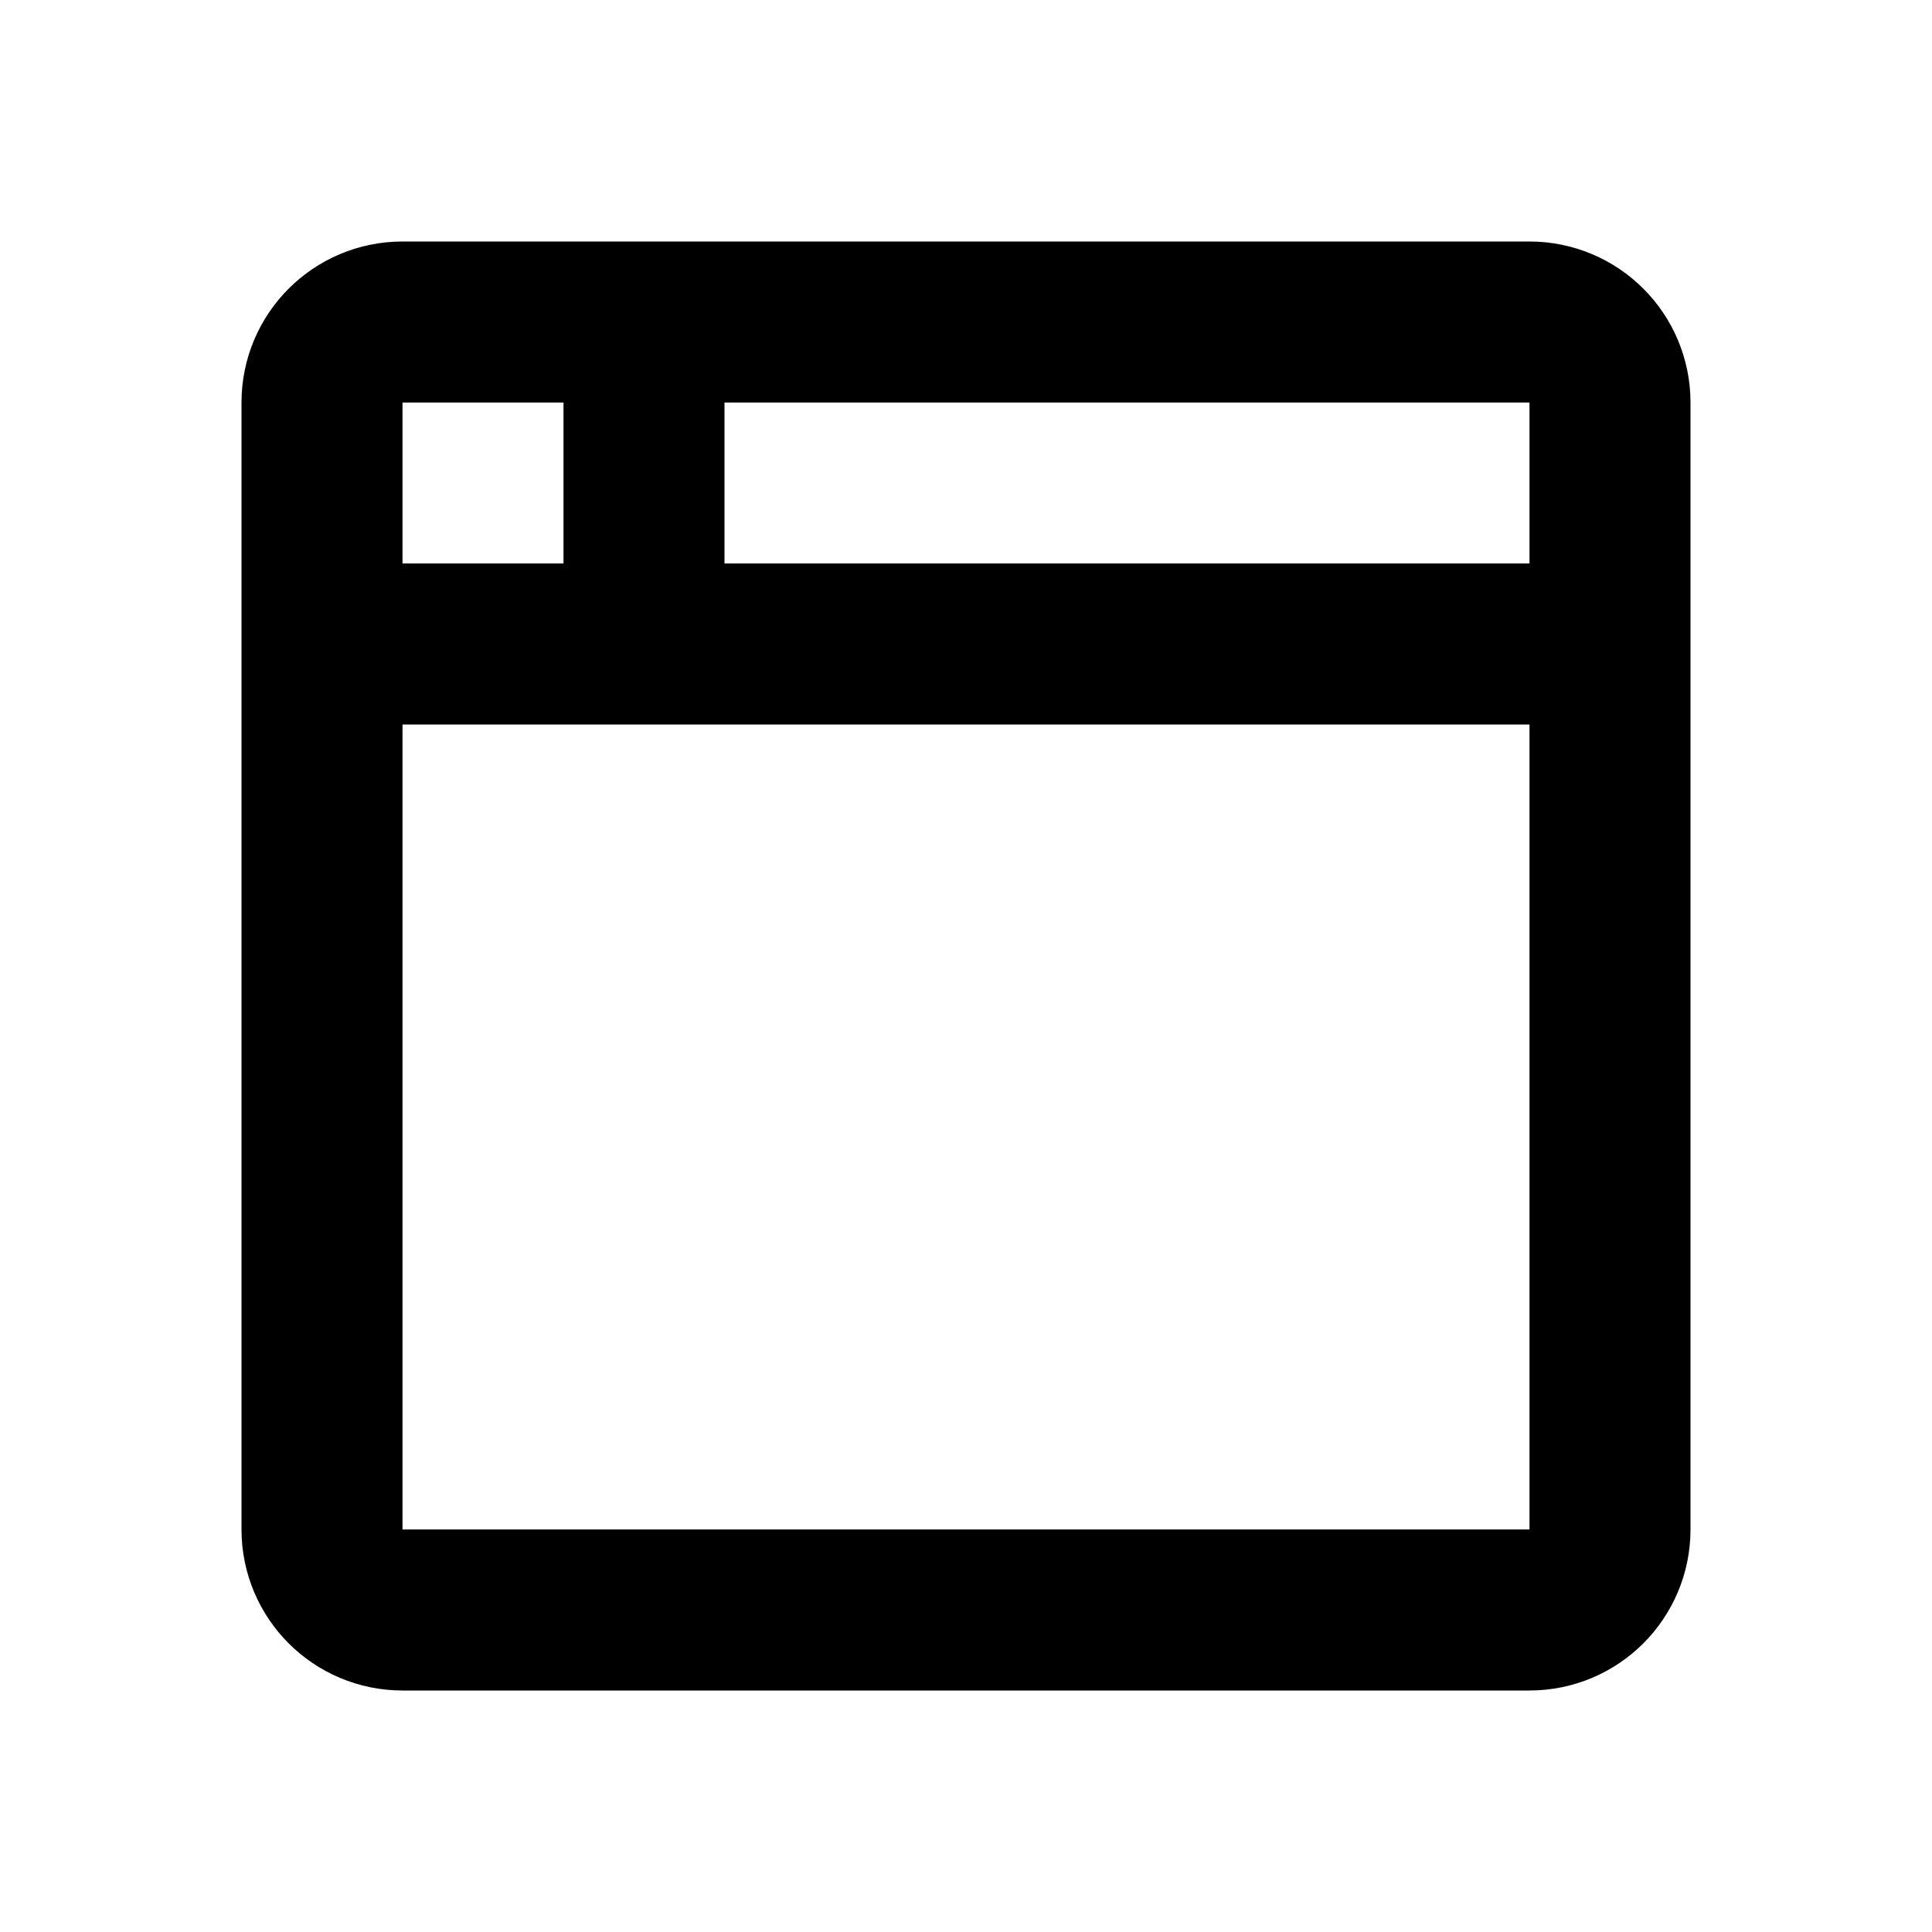
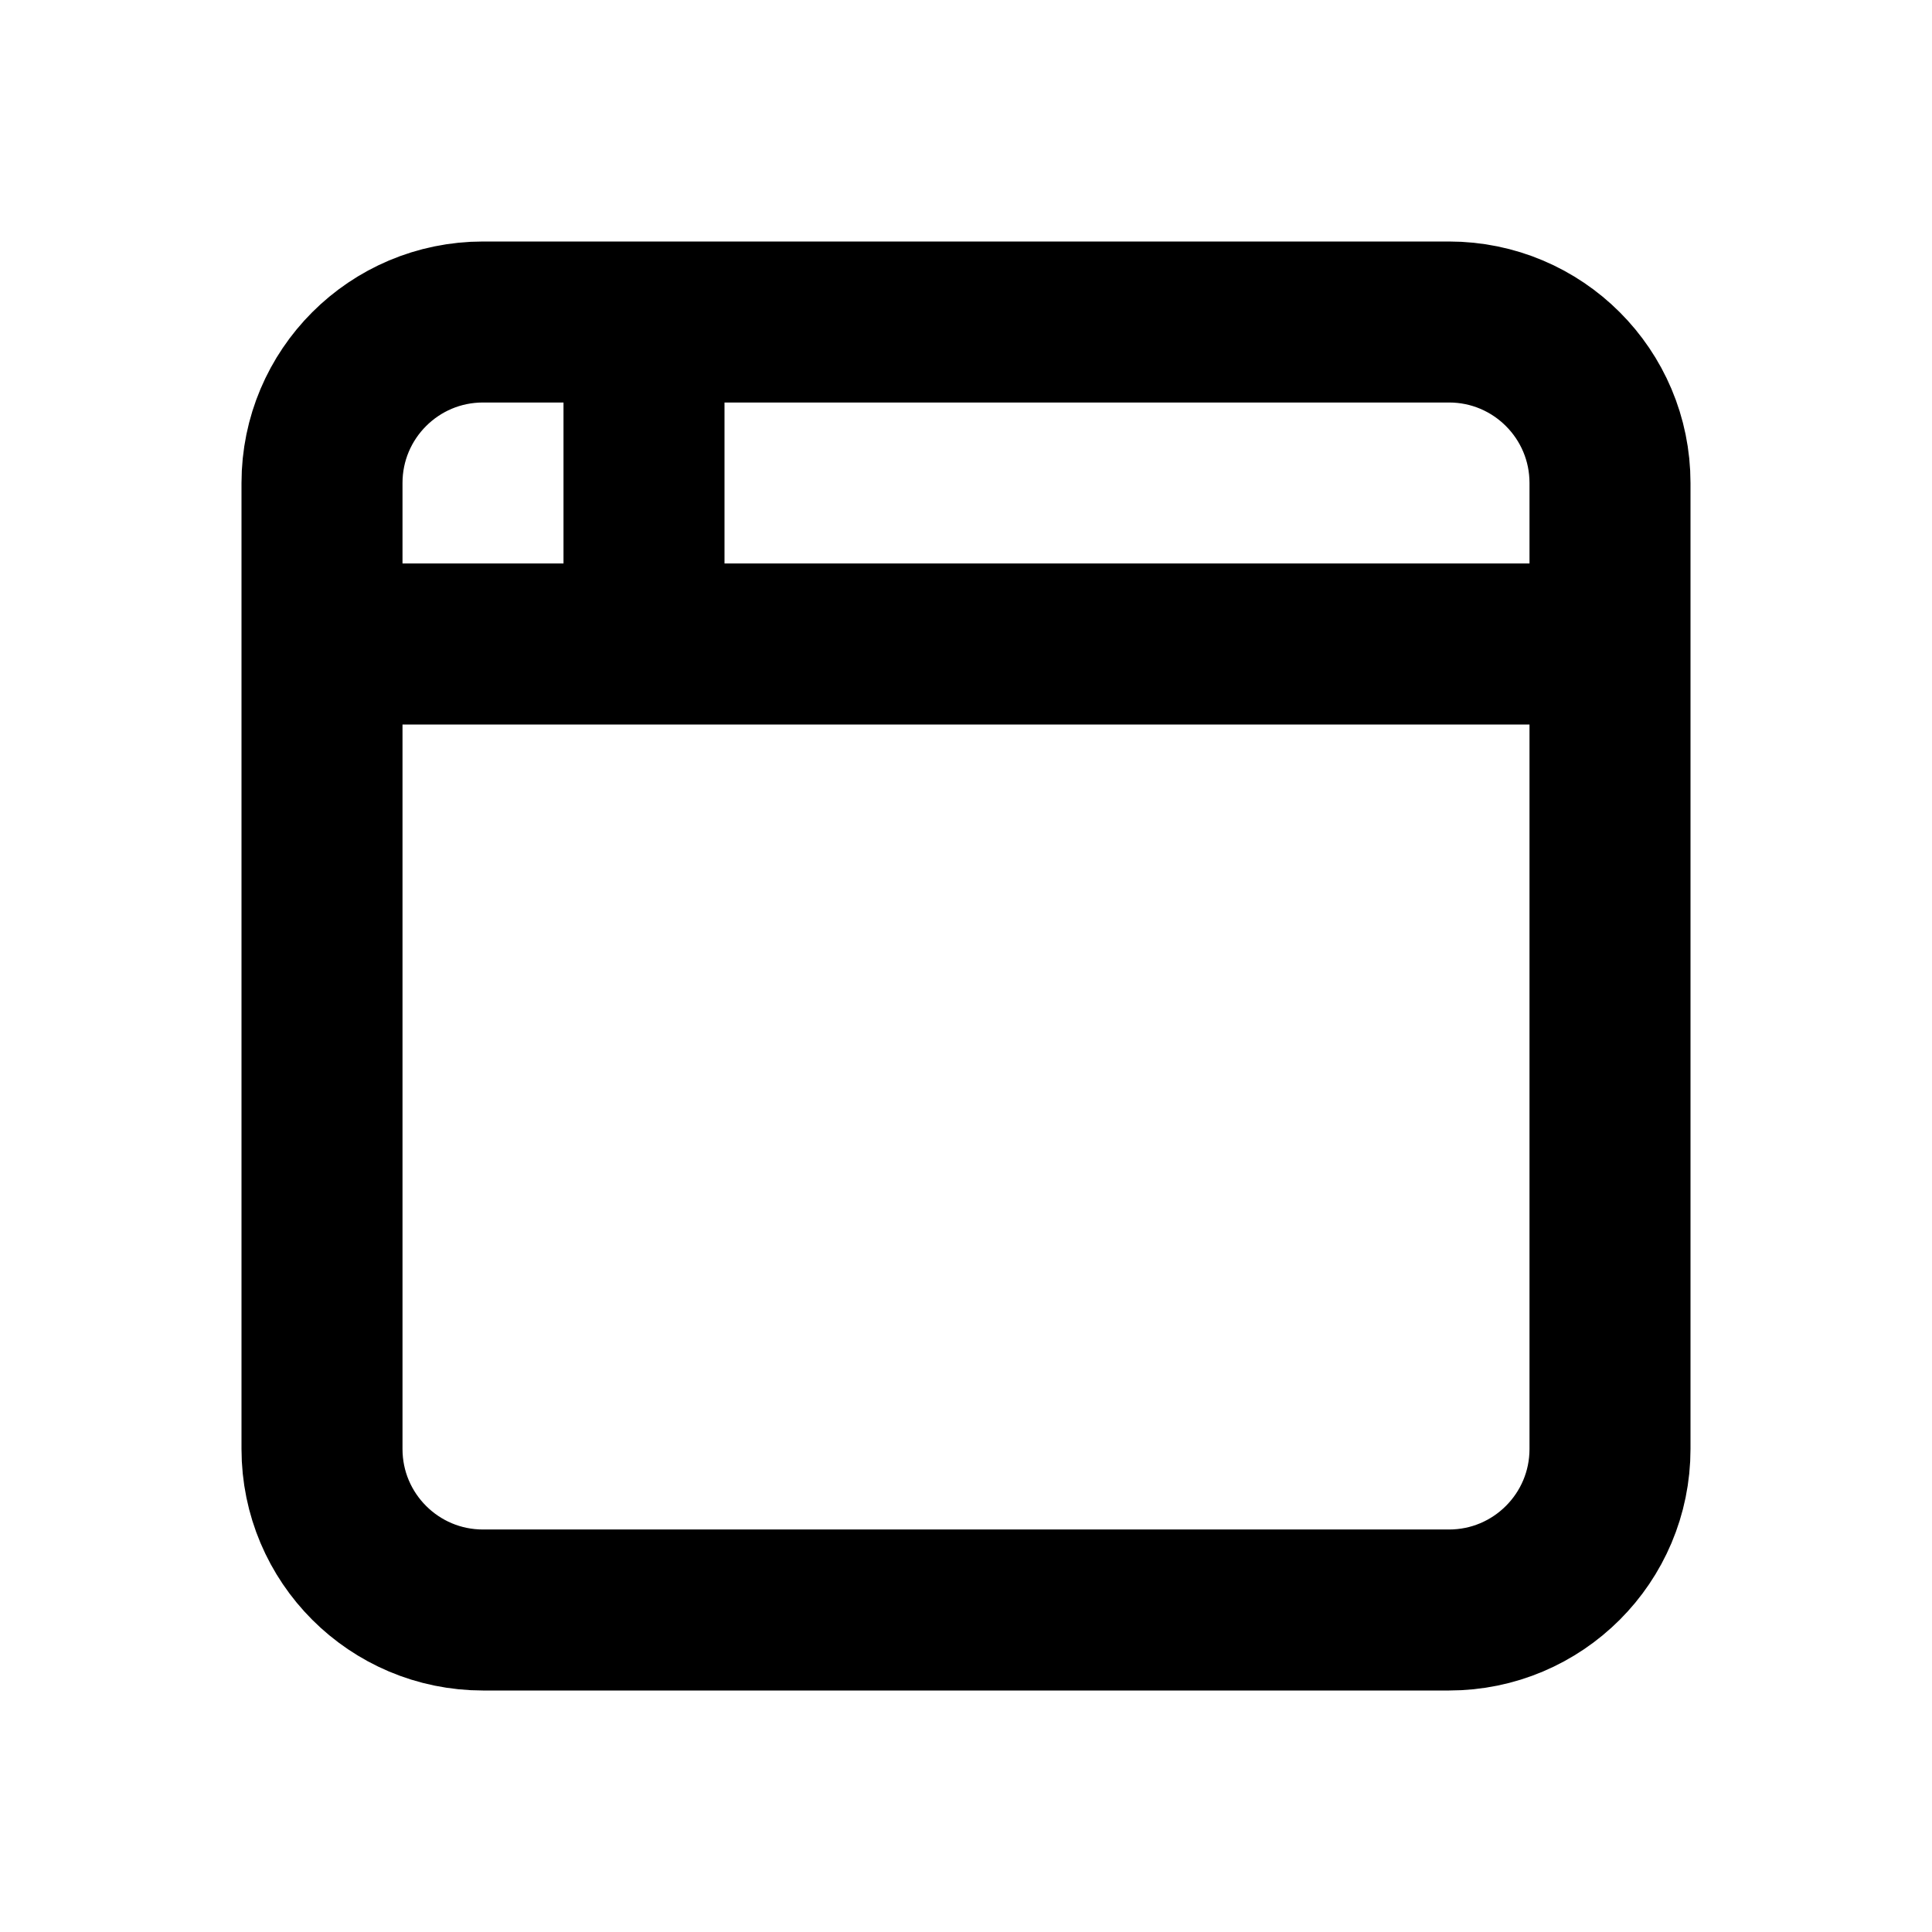
<svg xmlns="http://www.w3.org/2000/svg" fill="none" stroke="currentColor" stroke-linecap="round" stroke-linejoin="round" stroke-width="2" viewBox="0 0 24 24">
  <path stroke="none" d="M0 0h24v24H0z" />
-   <path d="M4 5a1 1 0 0 1 1-1h14a1 1 0 0 1 1 1v14a1 1 0 0 1-1 1H5a1 1 0 0 1-1-1zM4 8h16M8 4v4" />
+   <path d="M4 8h16M4 6a2 2 0 0 1 2-2h12a2 2 0 0 1 2 2v12a2 2 0 0 1-2 2H6a2 2 0 0 1-2-2zM8 4v4" />
</svg>
